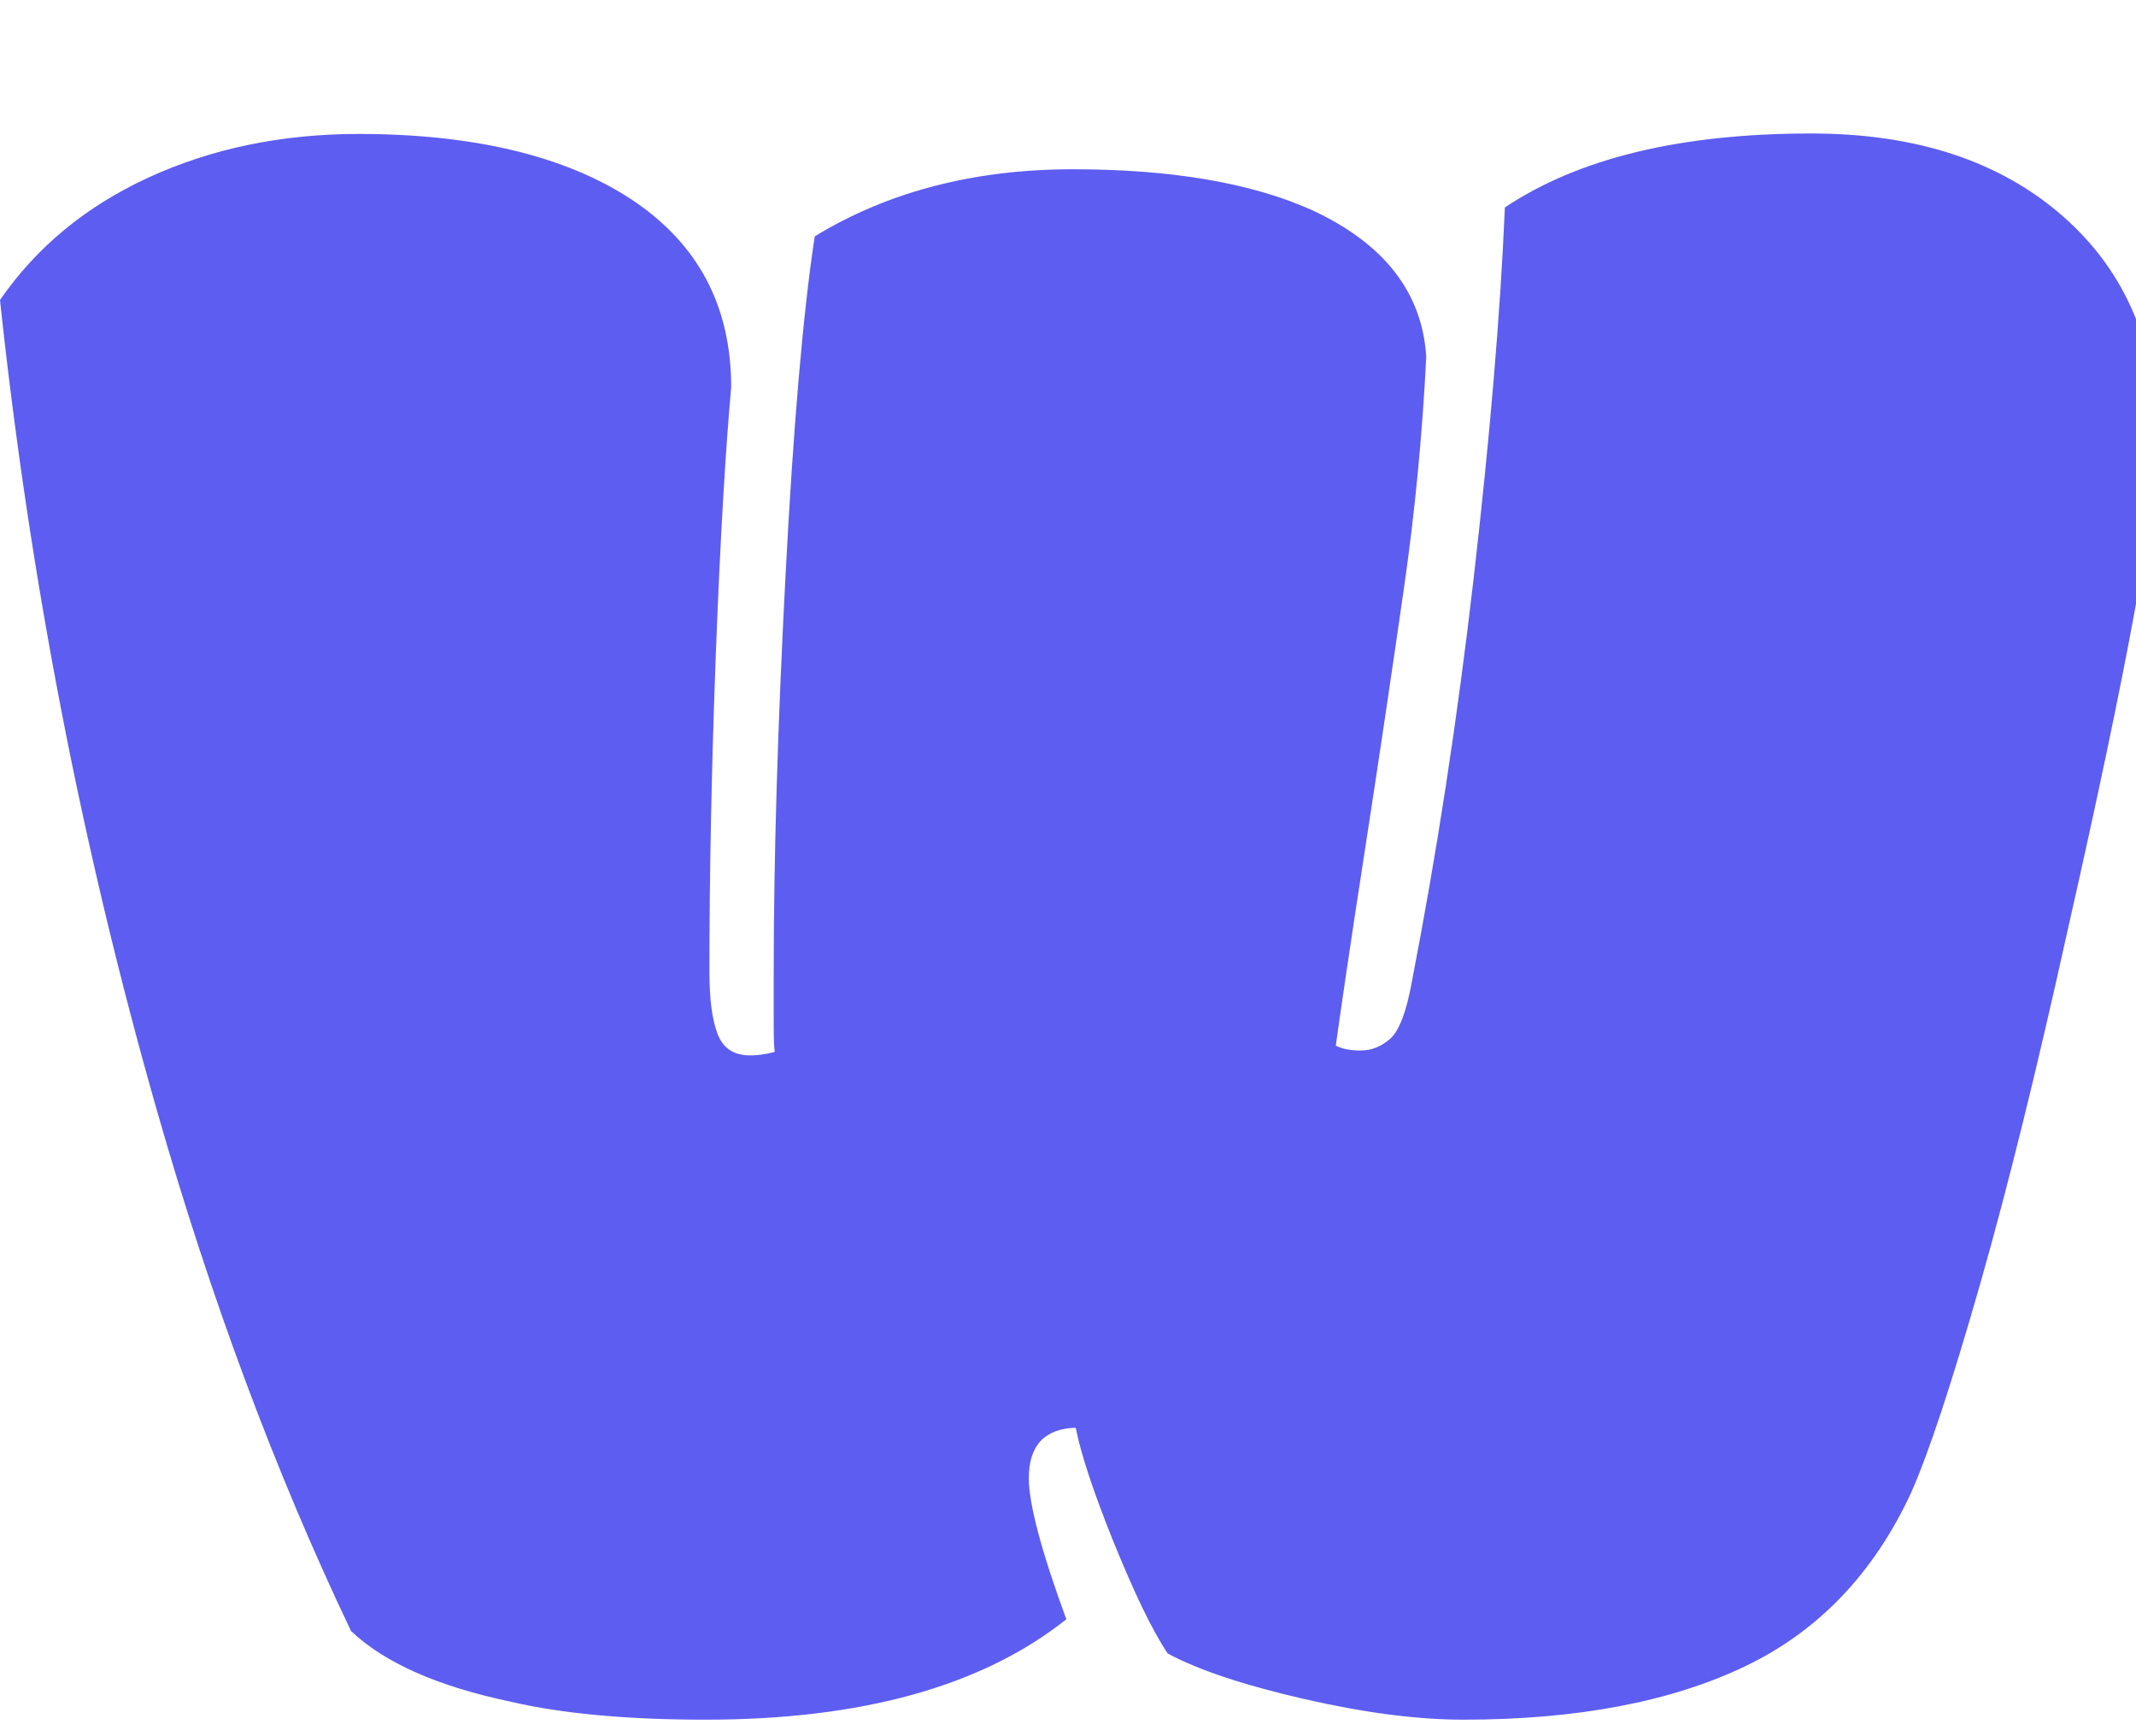
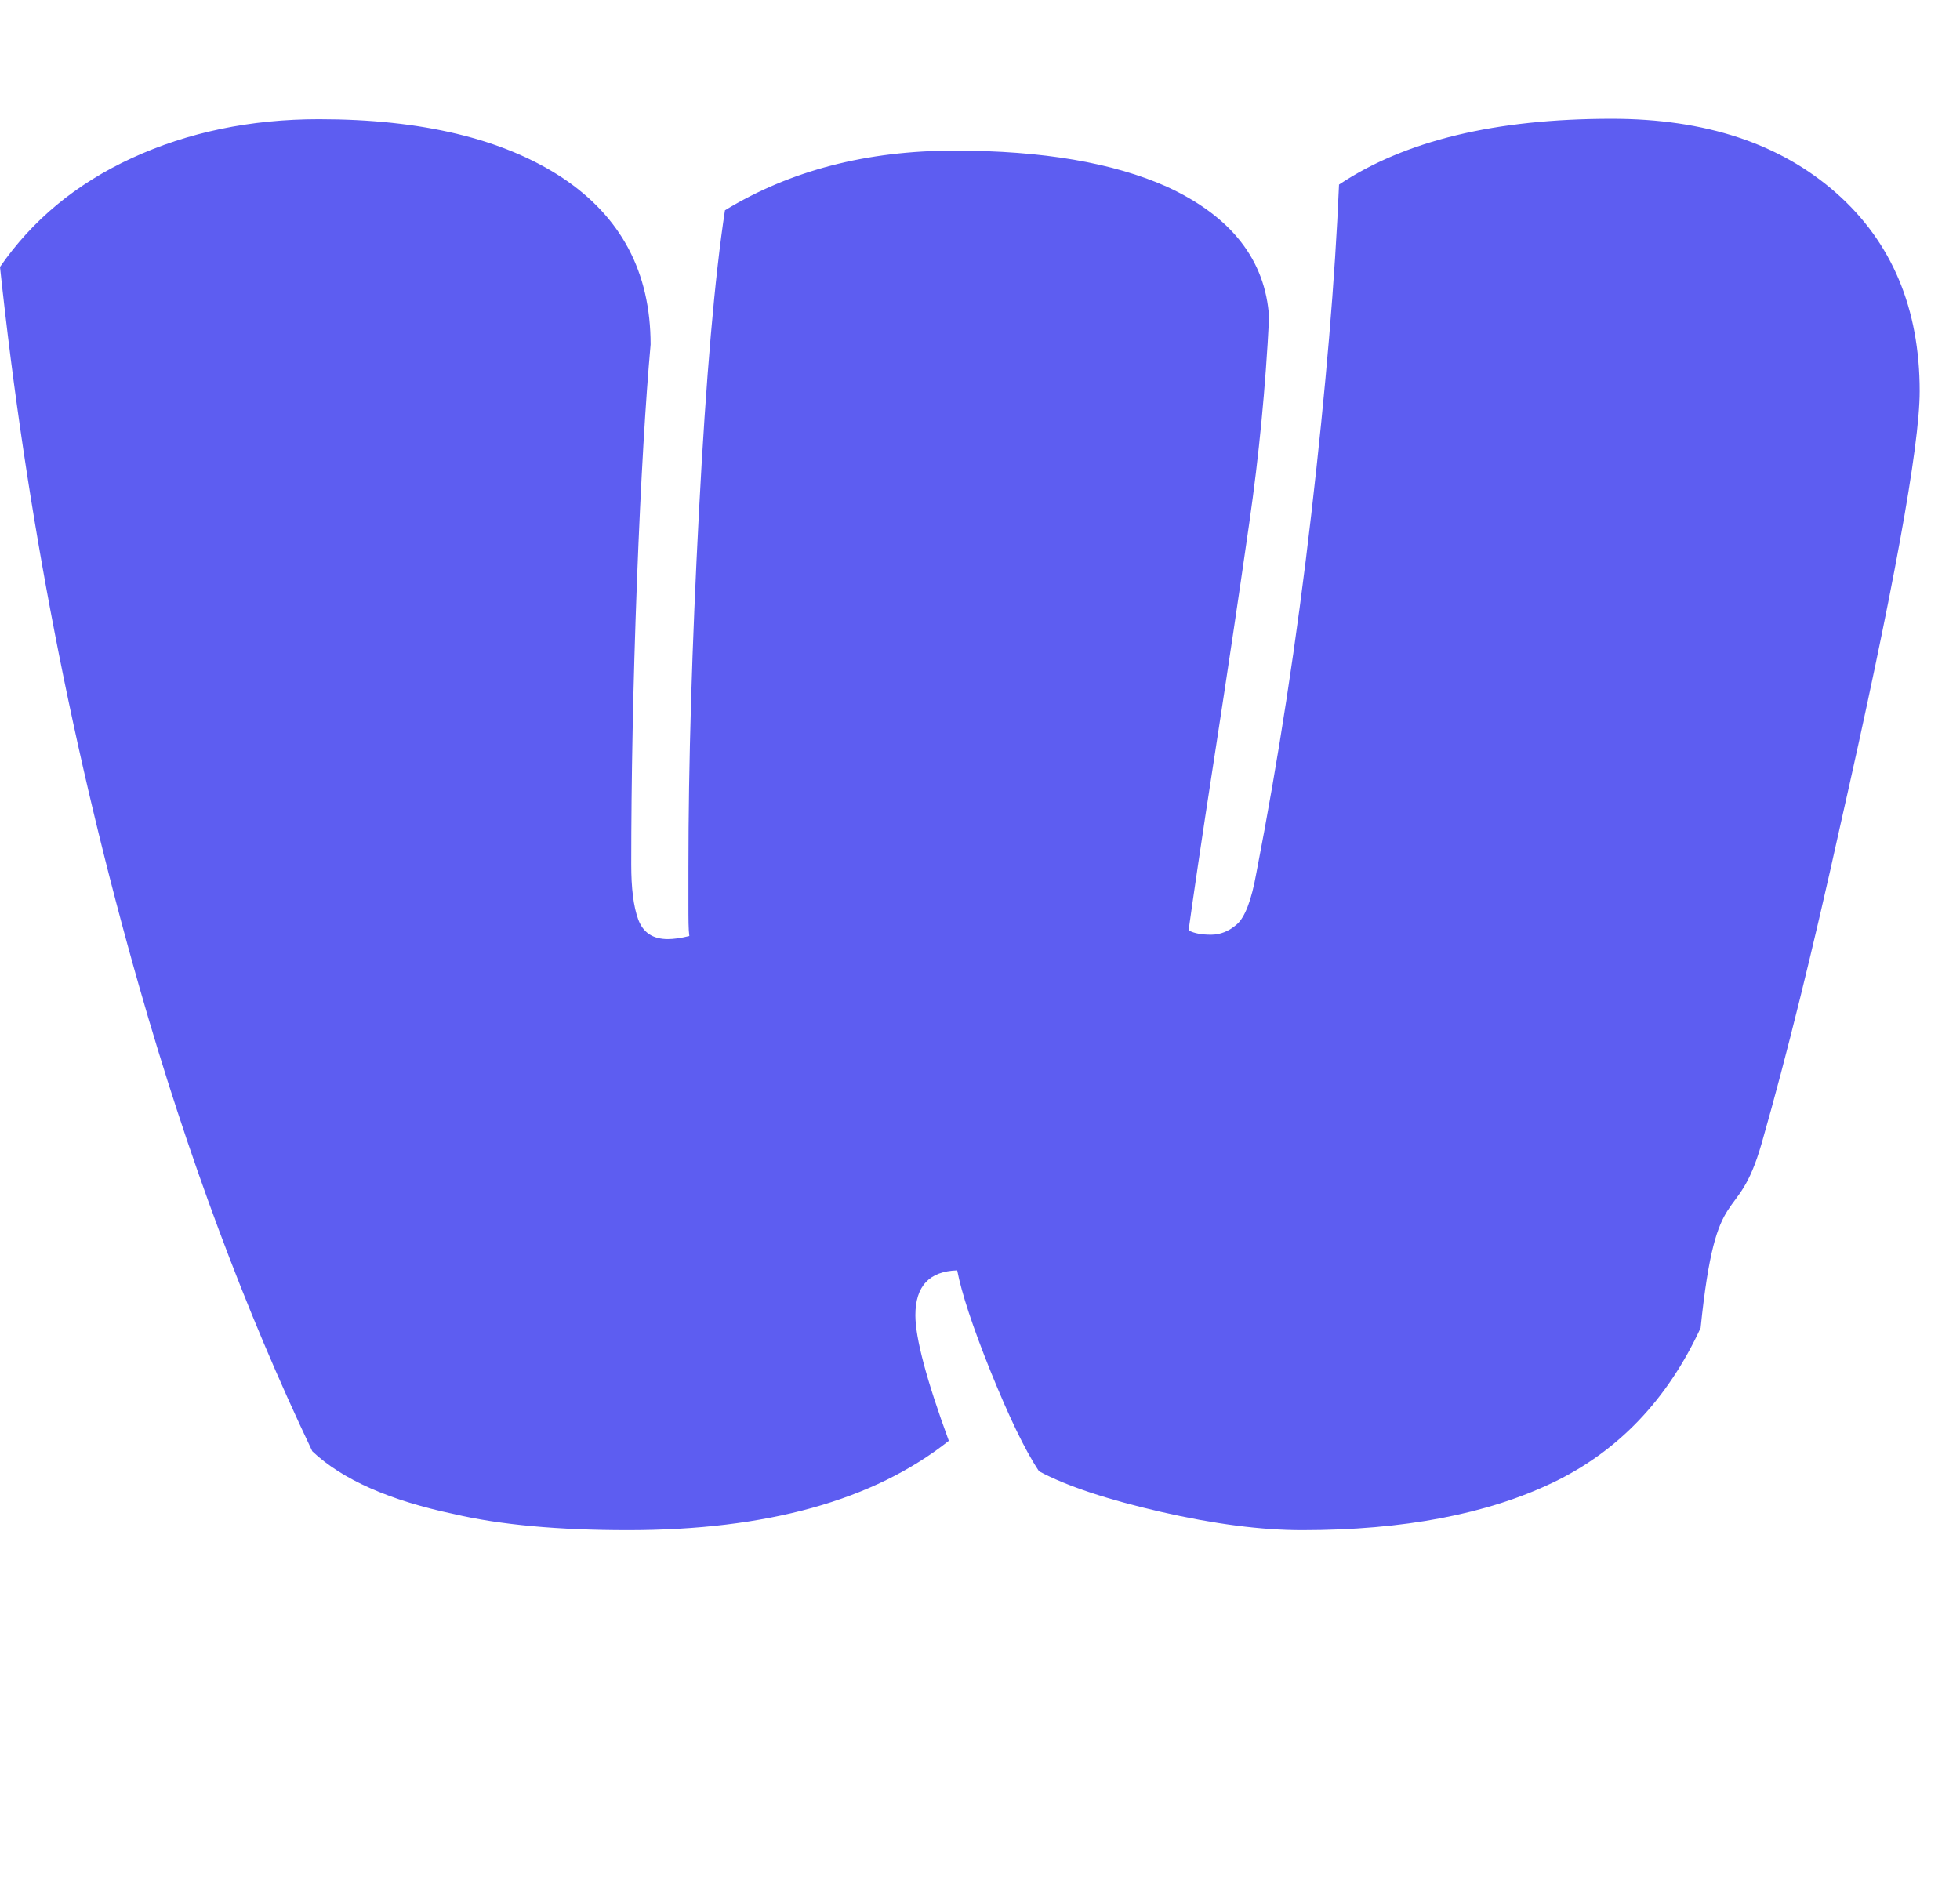
- <svg xmlns="http://www.w3.org/2000/svg" width="32" height="26" viewBox="20 0 32 26" fill="none">
-   <path d="M30.576 25.765C29.406 25.765 28.428 25.677 27.643 25.494C26.562 25.266 25.762 24.914 25.259 24.437C24.125 22.059 23.155 19.453 22.348 16.628C21.229 12.708 20.444 8.664 20 4.495C20.541 3.71 21.281 3.094 22.222 2.661C23.163 2.228 24.214 2.007 25.37 2.007C27.103 2.007 28.473 2.338 29.465 2.991C30.458 3.651 30.954 4.583 30.954 5.802C30.872 6.712 30.791 8.04 30.724 9.794C30.658 11.549 30.628 13.141 30.628 14.558C30.628 14.954 30.665 15.262 30.747 15.483C30.828 15.703 30.991 15.813 31.243 15.813C31.339 15.813 31.457 15.798 31.606 15.761C31.591 15.651 31.591 15.475 31.591 15.226V14.602C31.591 12.87 31.65 10.873 31.769 8.606C31.887 6.345 32.035 4.657 32.206 3.541C33.302 2.873 34.59 2.536 36.072 2.536C37.553 2.536 38.745 2.741 39.649 3.145C40.73 3.644 41.308 4.378 41.367 5.347C41.308 6.521 41.197 7.673 41.034 8.804C40.871 9.941 40.678 11.248 40.449 12.73C40.219 14.213 40.078 15.189 40.012 15.666C40.108 15.717 40.234 15.739 40.389 15.739C40.545 15.739 40.693 15.681 40.827 15.563C40.96 15.446 41.071 15.16 41.152 14.705C41.523 12.796 41.834 10.778 42.078 8.657C42.322 6.536 42.478 4.686 42.545 3.108C43.656 2.367 45.181 2 47.137 2C48.714 2 49.973 2.418 50.914 3.248C51.854 4.077 52.321 5.193 52.321 6.587C52.321 7.519 51.877 9.963 50.98 13.919C50.521 15.996 50.084 17.773 49.662 19.248C49.24 20.723 48.899 21.758 48.633 22.36C48.077 23.563 47.248 24.437 46.144 24.965C45.041 25.494 43.633 25.765 41.923 25.765C41.234 25.765 40.441 25.662 39.545 25.457C38.649 25.251 37.96 25.024 37.494 24.774C37.249 24.407 36.983 23.842 36.679 23.094C36.375 22.338 36.19 21.773 36.116 21.391C35.65 21.405 35.413 21.655 35.413 22.147C35.413 22.529 35.598 23.233 35.975 24.261C34.709 25.266 32.909 25.765 30.569 25.765H30.576Z" fill="#5D5DF1" />
+ <svg xmlns="http://www.w3.org/2000/svg" width="33" height="32" viewBox="0 0 33 32" fill="none">
+   <path d="M10.576 25.765C9.406 25.765 8.428 25.677 7.643 25.494C6.562 25.266 5.762 24.914 5.258 24.437C4.125 22.059 3.155 19.453 2.348 16.628C1.229 12.708 0.444 8.664 0 4.495C0.541 3.71 1.281 3.094 2.222 2.661C3.162 2.228 4.214 2.007 5.37 2.007C7.103 2.007 8.473 2.338 9.465 2.991C10.458 3.651 10.954 4.583 10.954 5.802C10.872 6.712 10.791 8.04 10.724 9.794C10.658 11.549 10.628 13.141 10.628 14.558C10.628 14.954 10.665 15.262 10.746 15.483C10.828 15.703 10.991 15.813 11.243 15.813C11.339 15.813 11.457 15.798 11.606 15.761C11.591 15.651 11.591 15.475 11.591 15.226V14.602C11.591 12.87 11.65 10.873 11.769 8.606C11.887 6.345 12.035 4.657 12.206 3.541C13.302 2.873 14.59 2.536 16.072 2.536C17.553 2.536 18.745 2.741 19.649 3.145C20.73 3.644 21.308 4.378 21.367 5.347C21.308 6.521 21.197 7.673 21.034 8.804C20.871 9.941 20.678 11.248 20.449 12.73C20.219 14.213 20.078 15.189 20.012 15.666C20.108 15.717 20.234 15.739 20.39 15.739C20.545 15.739 20.693 15.681 20.826 15.563C20.96 15.446 21.071 15.16 21.152 14.705C21.523 12.796 21.834 10.778 22.078 8.657C22.323 6.536 22.478 4.686 22.545 3.108C23.656 2.367 25.181 2 27.137 2C28.714 2 29.973 2.418 30.914 3.248C31.854 4.077 32.321 5.193 32.321 6.587C32.321 7.519 31.877 9.963 30.98 13.919C30.521 15.996 30.084 17.773 29.662 19.248C29.24 20.723 28.899 19.758 28.633 22.36C28.077 23.563 27.248 24.437 26.144 24.965C25.041 25.494 23.633 25.765 21.923 25.765C21.234 25.765 20.441 25.662 19.545 25.457C18.649 25.251 17.96 25.024 17.494 24.774C17.249 24.407 16.983 23.842 16.679 23.094C16.375 22.338 16.19 21.773 16.116 21.391C15.649 21.405 15.412 21.655 15.412 22.147C15.412 22.529 15.598 23.233 15.975 24.261C14.709 25.266 12.909 25.765 10.569 25.765H10.576Z" fill="#5D5DF1" />
</svg>
